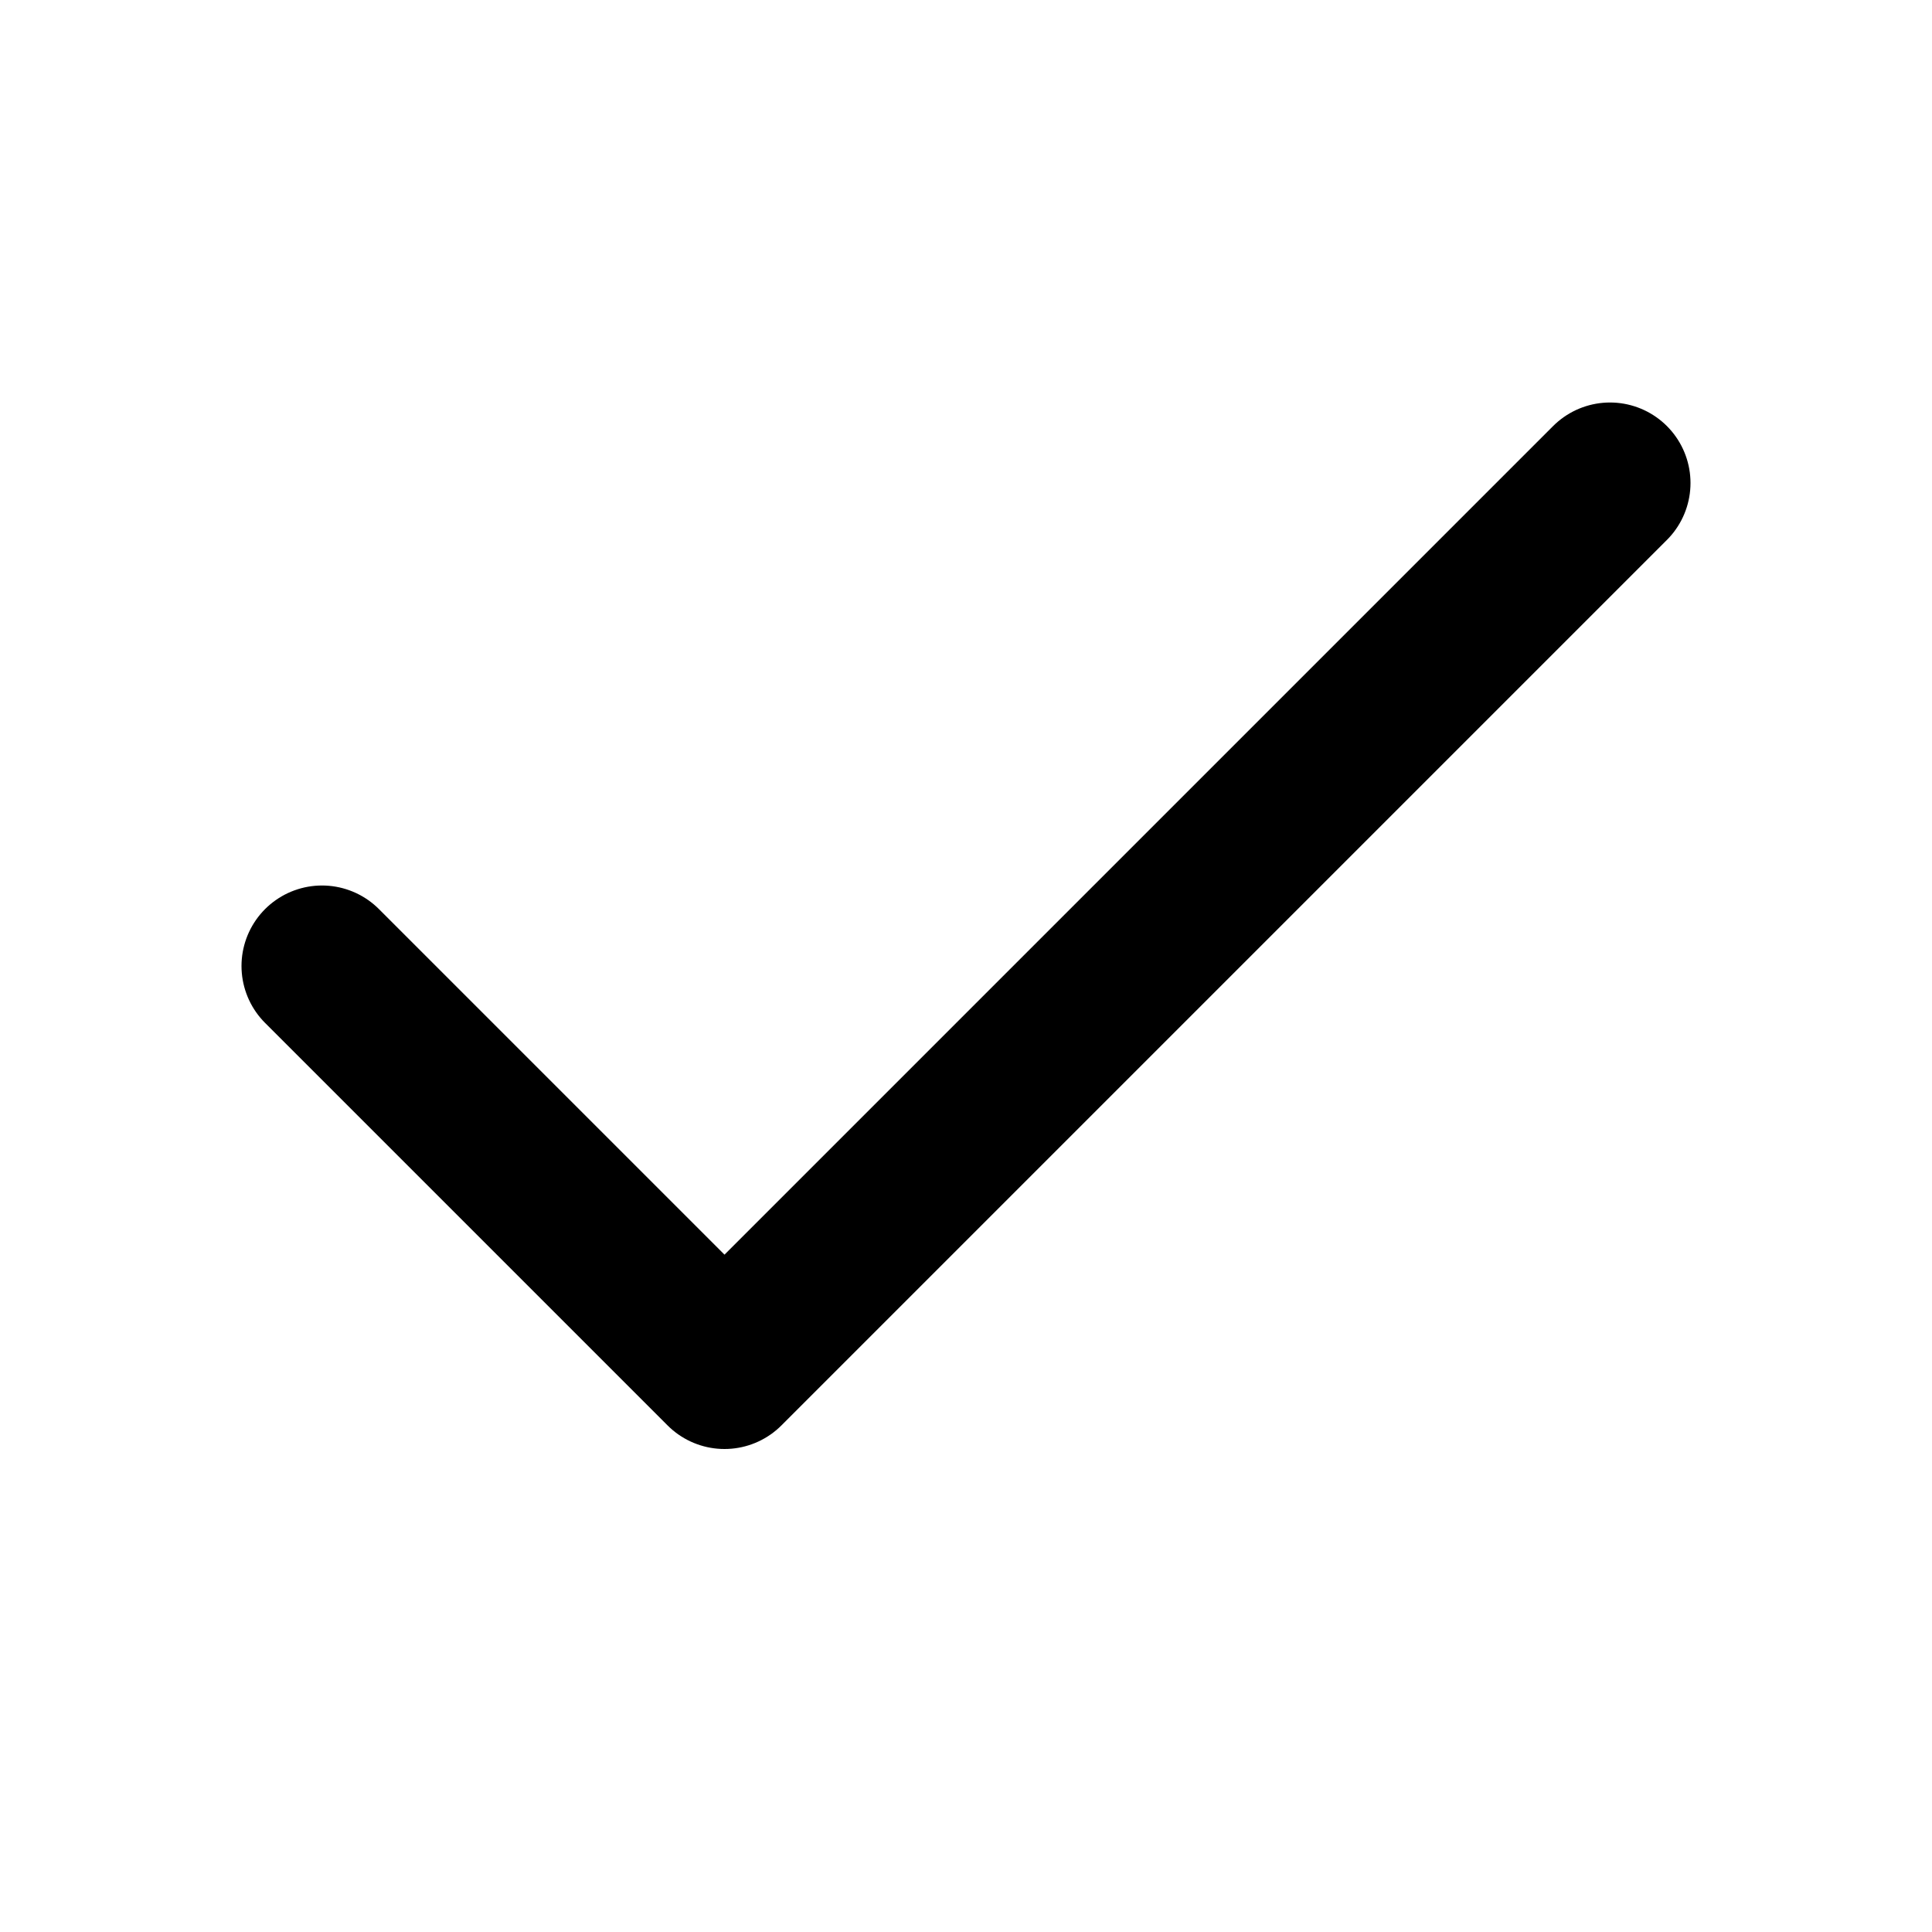
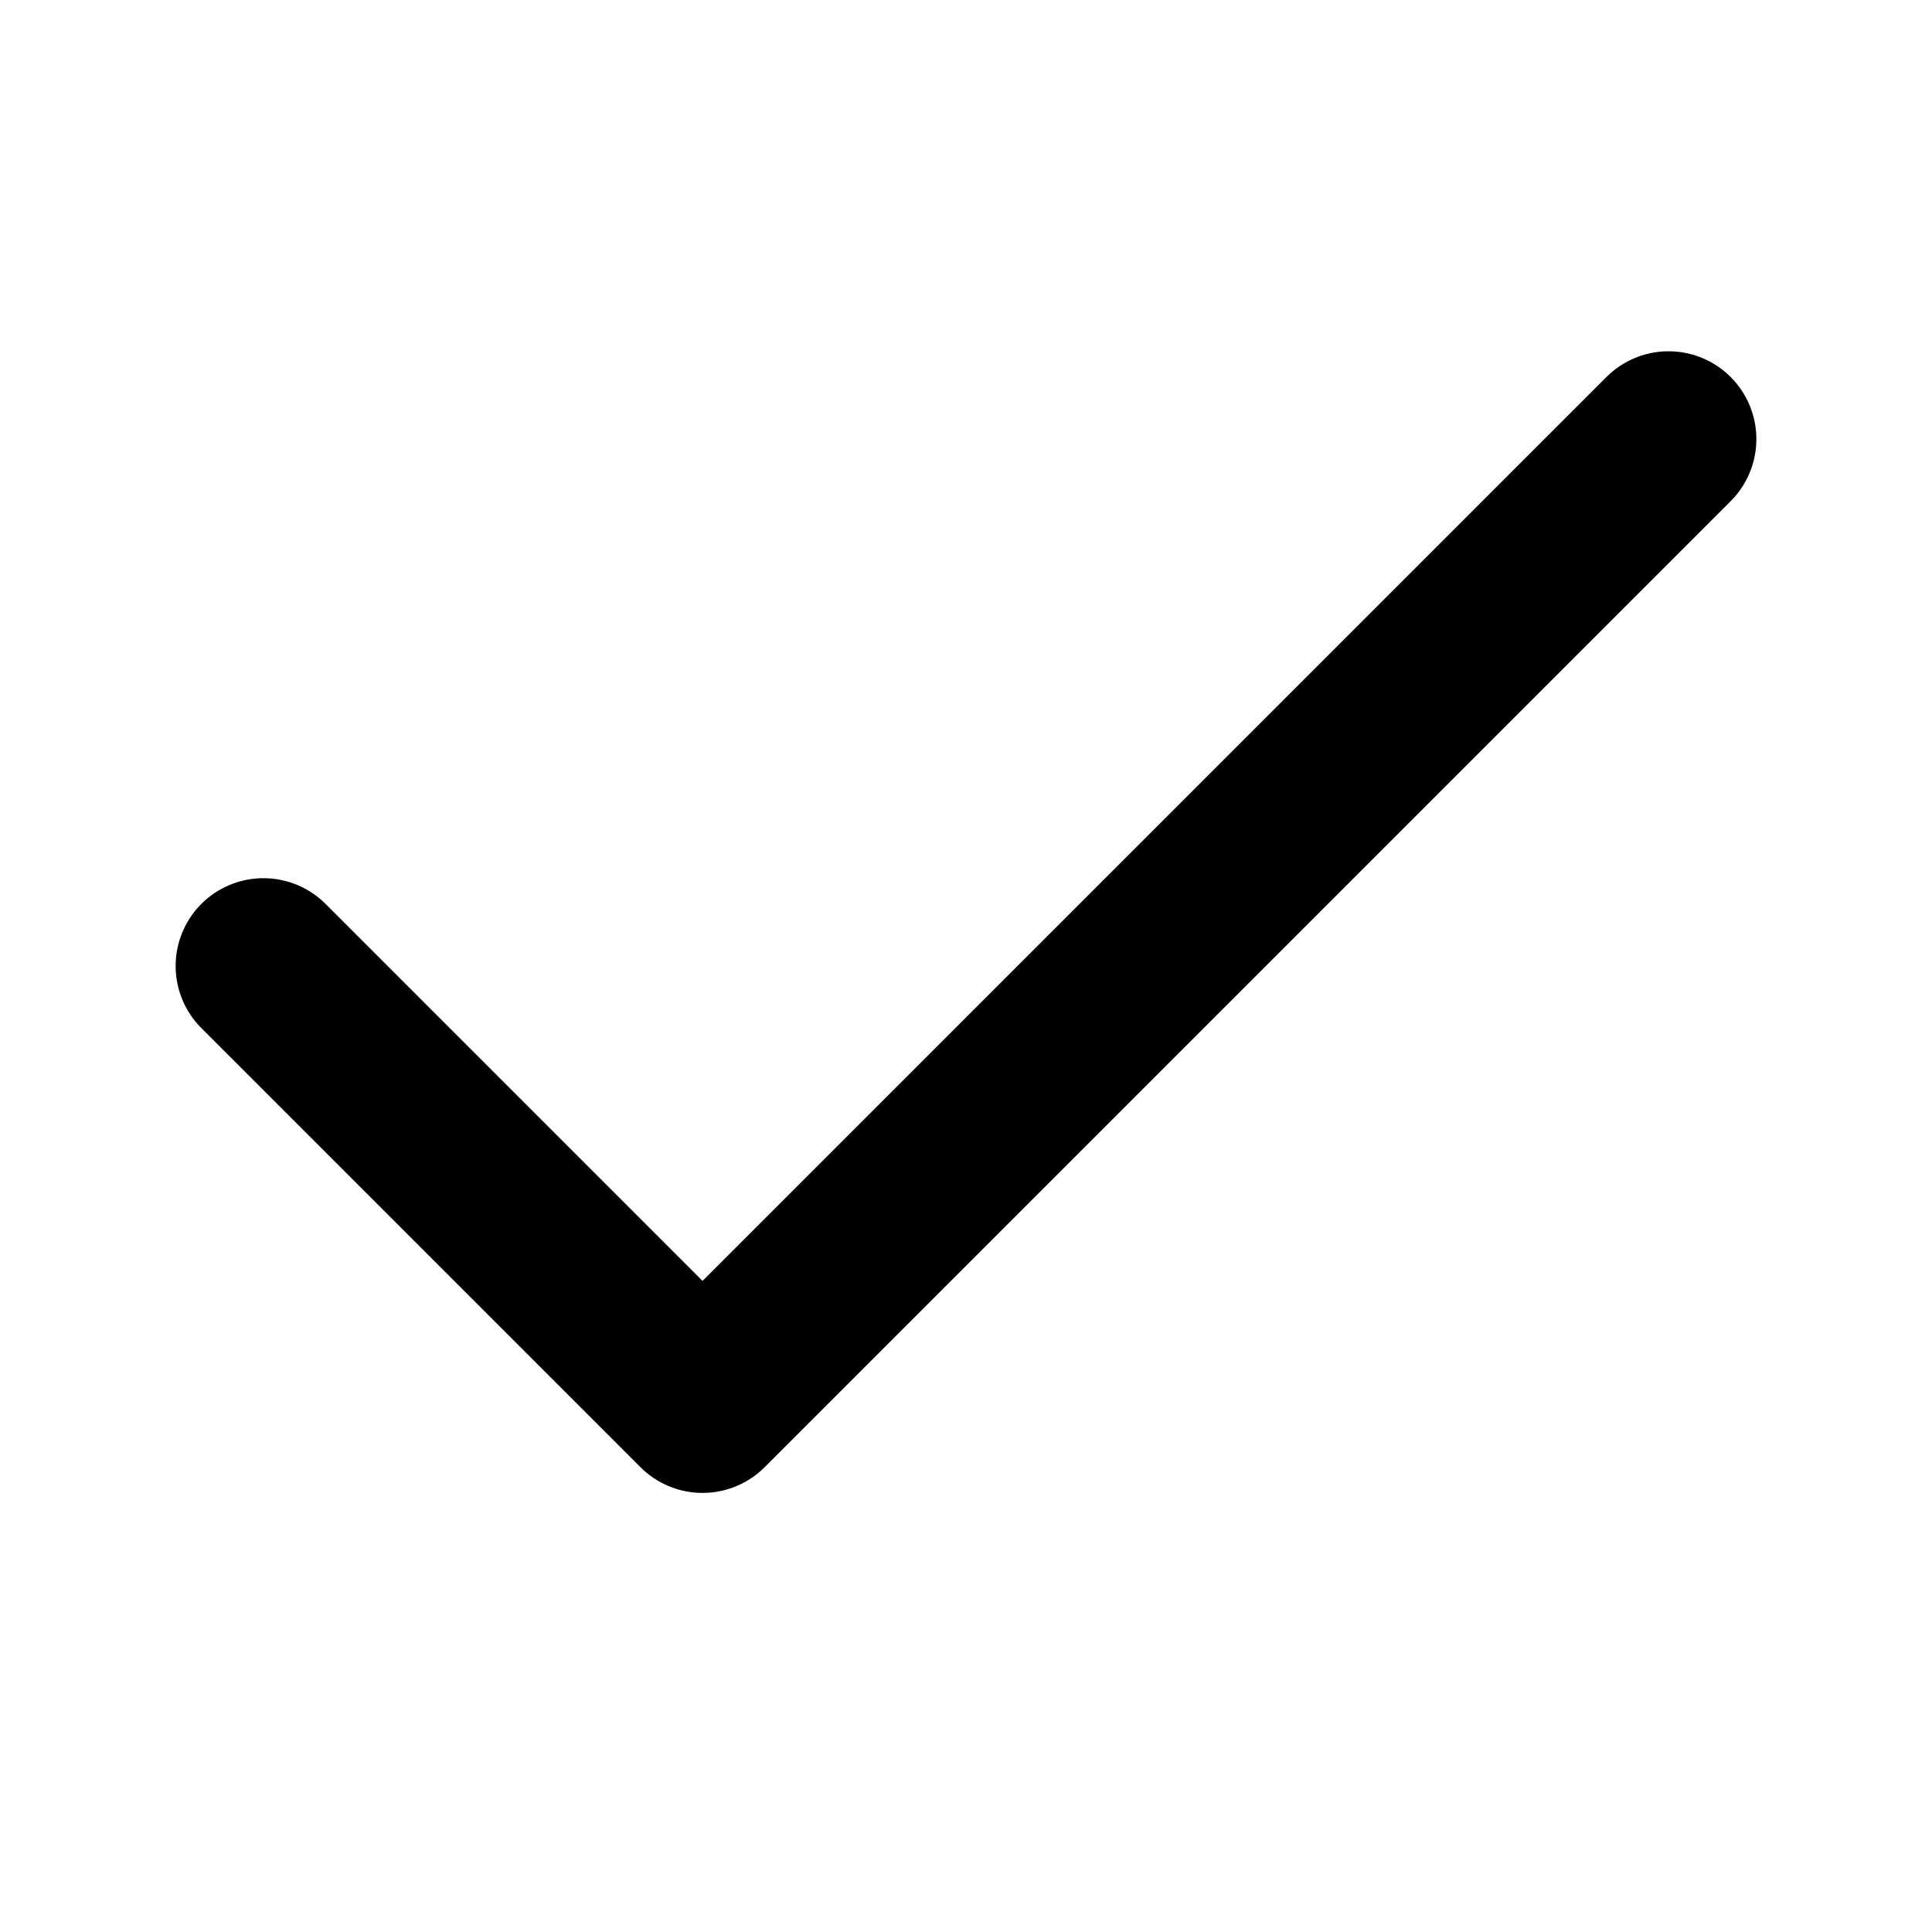
- <svg xmlns="http://www.w3.org/2000/svg" class="lucide lucide-check" width="24" height="24" viewBox="0 0 24 24" fill="none" stroke="currentColor" stroke-width="2" stroke-linecap="round" stroke-linejoin="round">
+ <svg xmlns="http://www.w3.org/2000/svg" class="lucide lucide-check" width="24" height="24" viewBox="1 1 22 22" fill="none" stroke="currentColor" stroke-width="2" stroke-linecap="round" stroke-linejoin="round">
  <path d="M20 6 9 17l-5-5" />
</svg>
